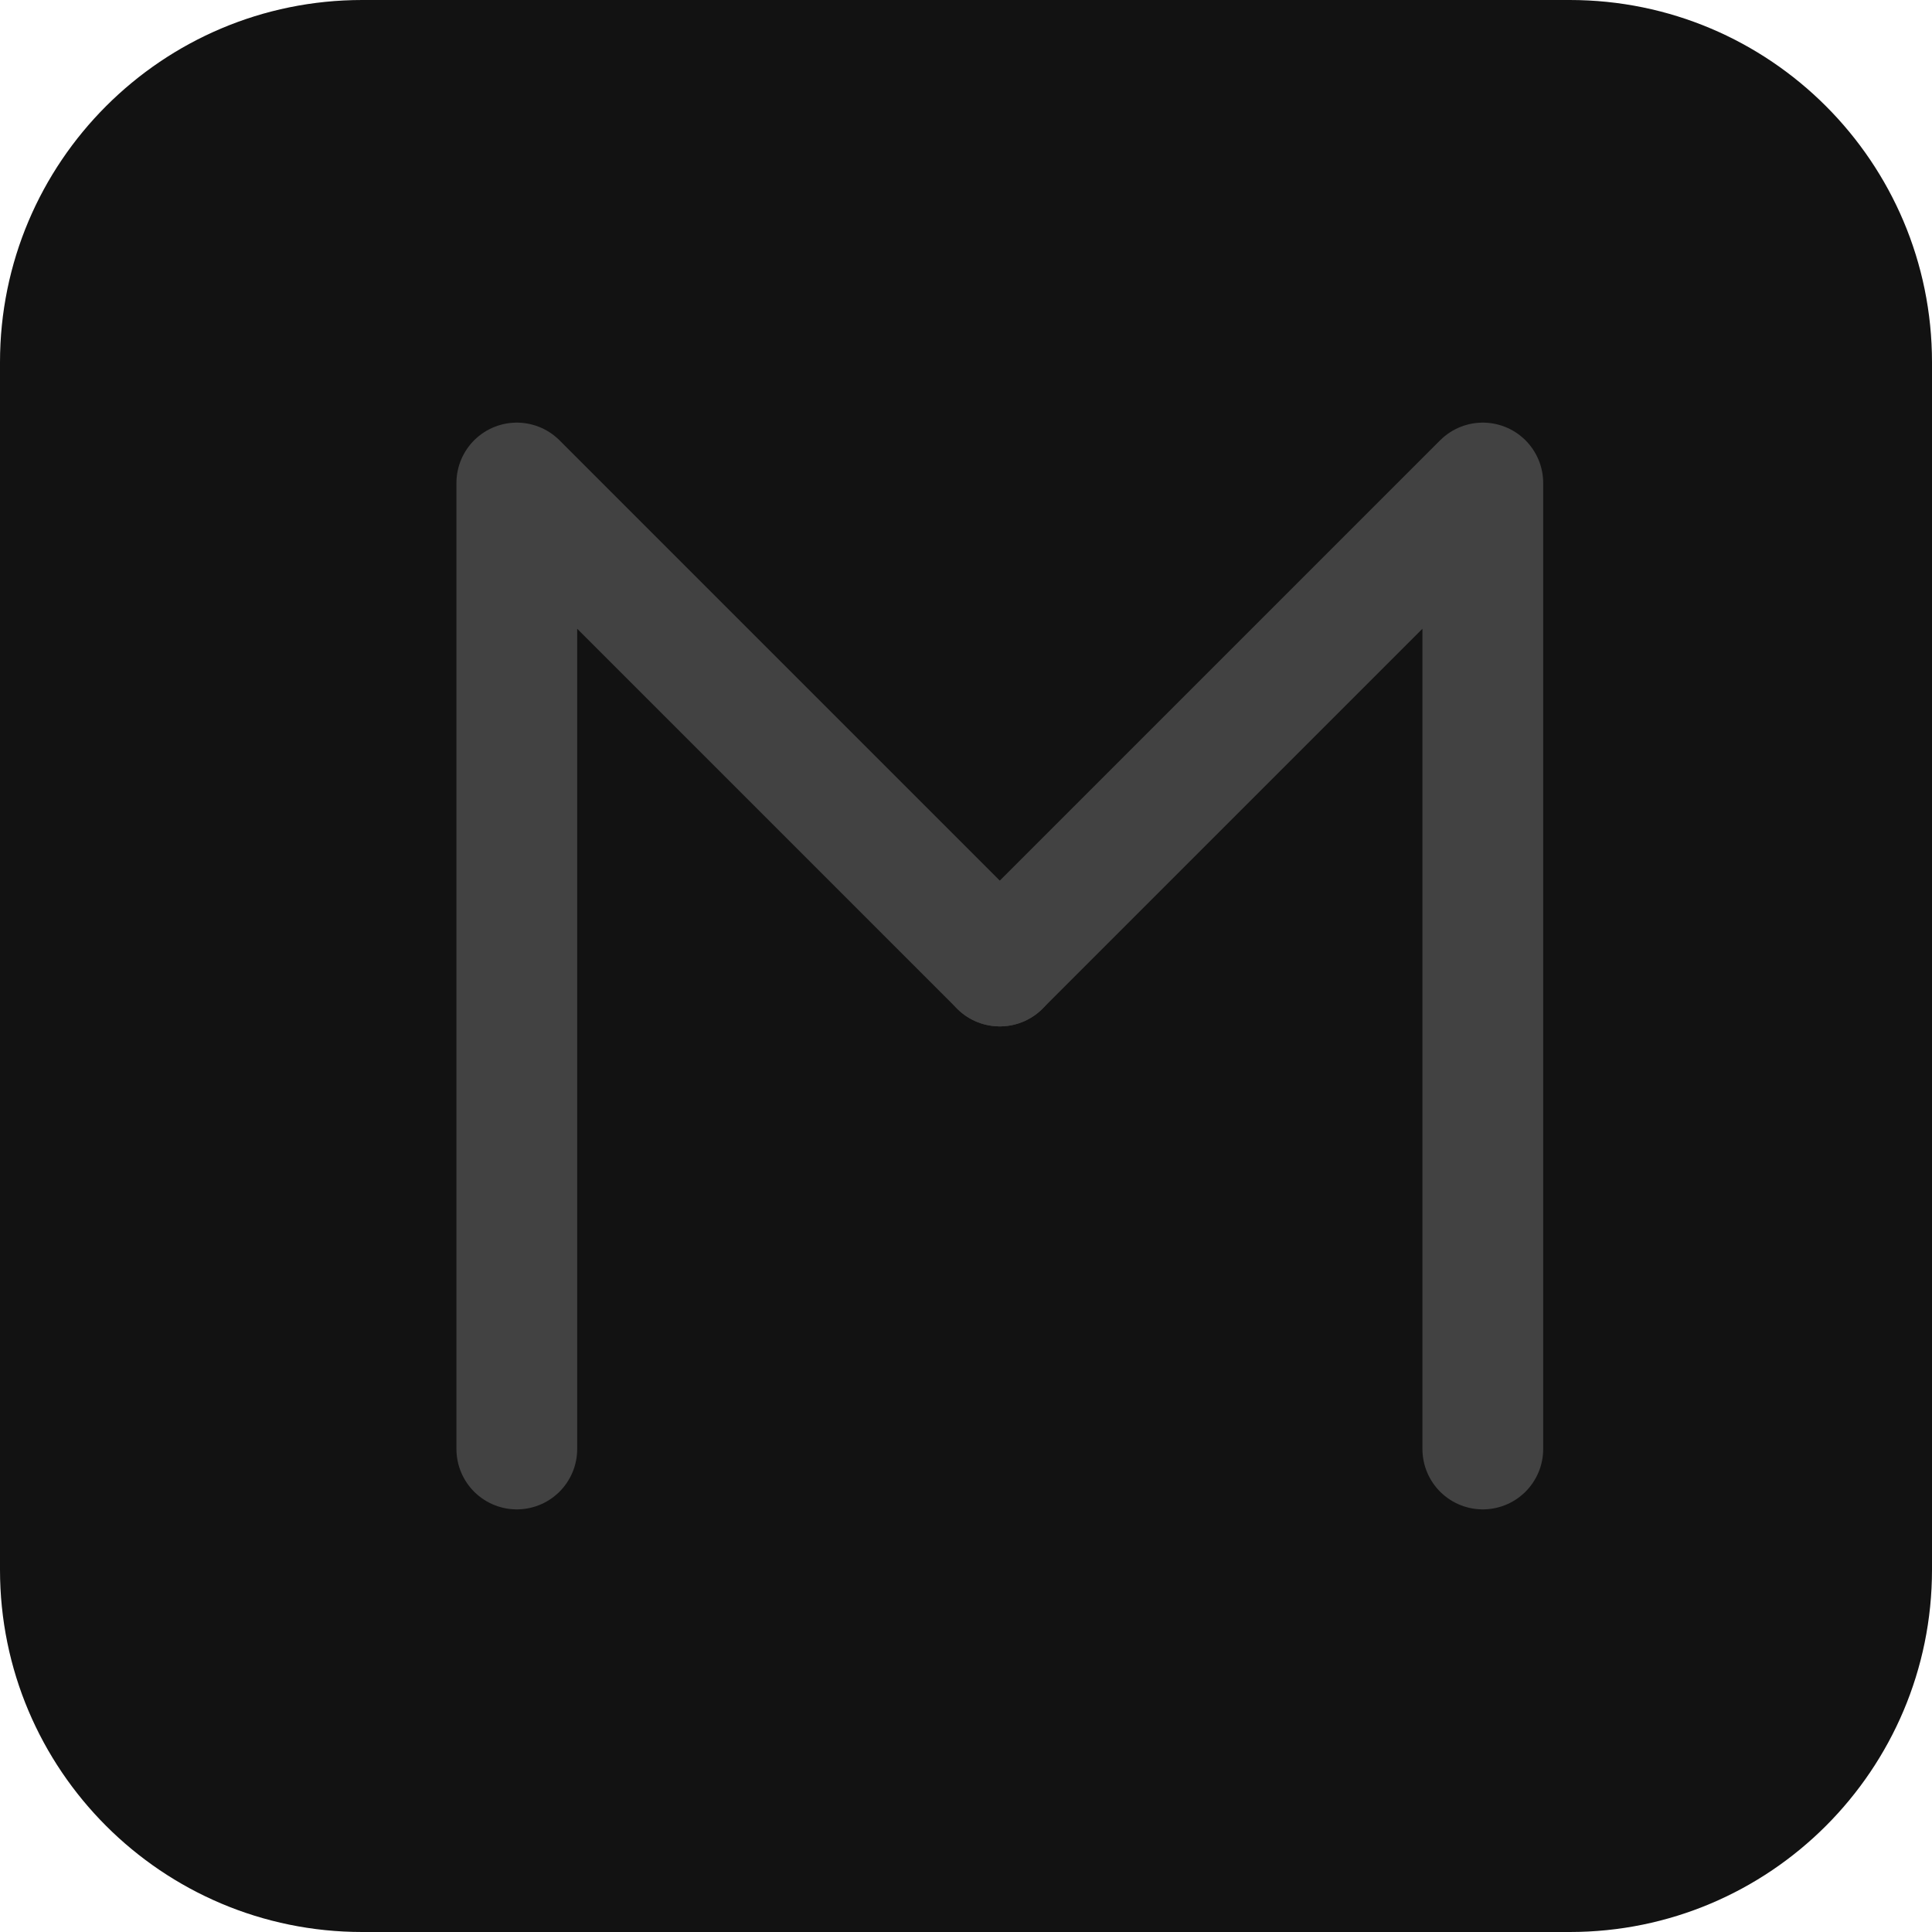
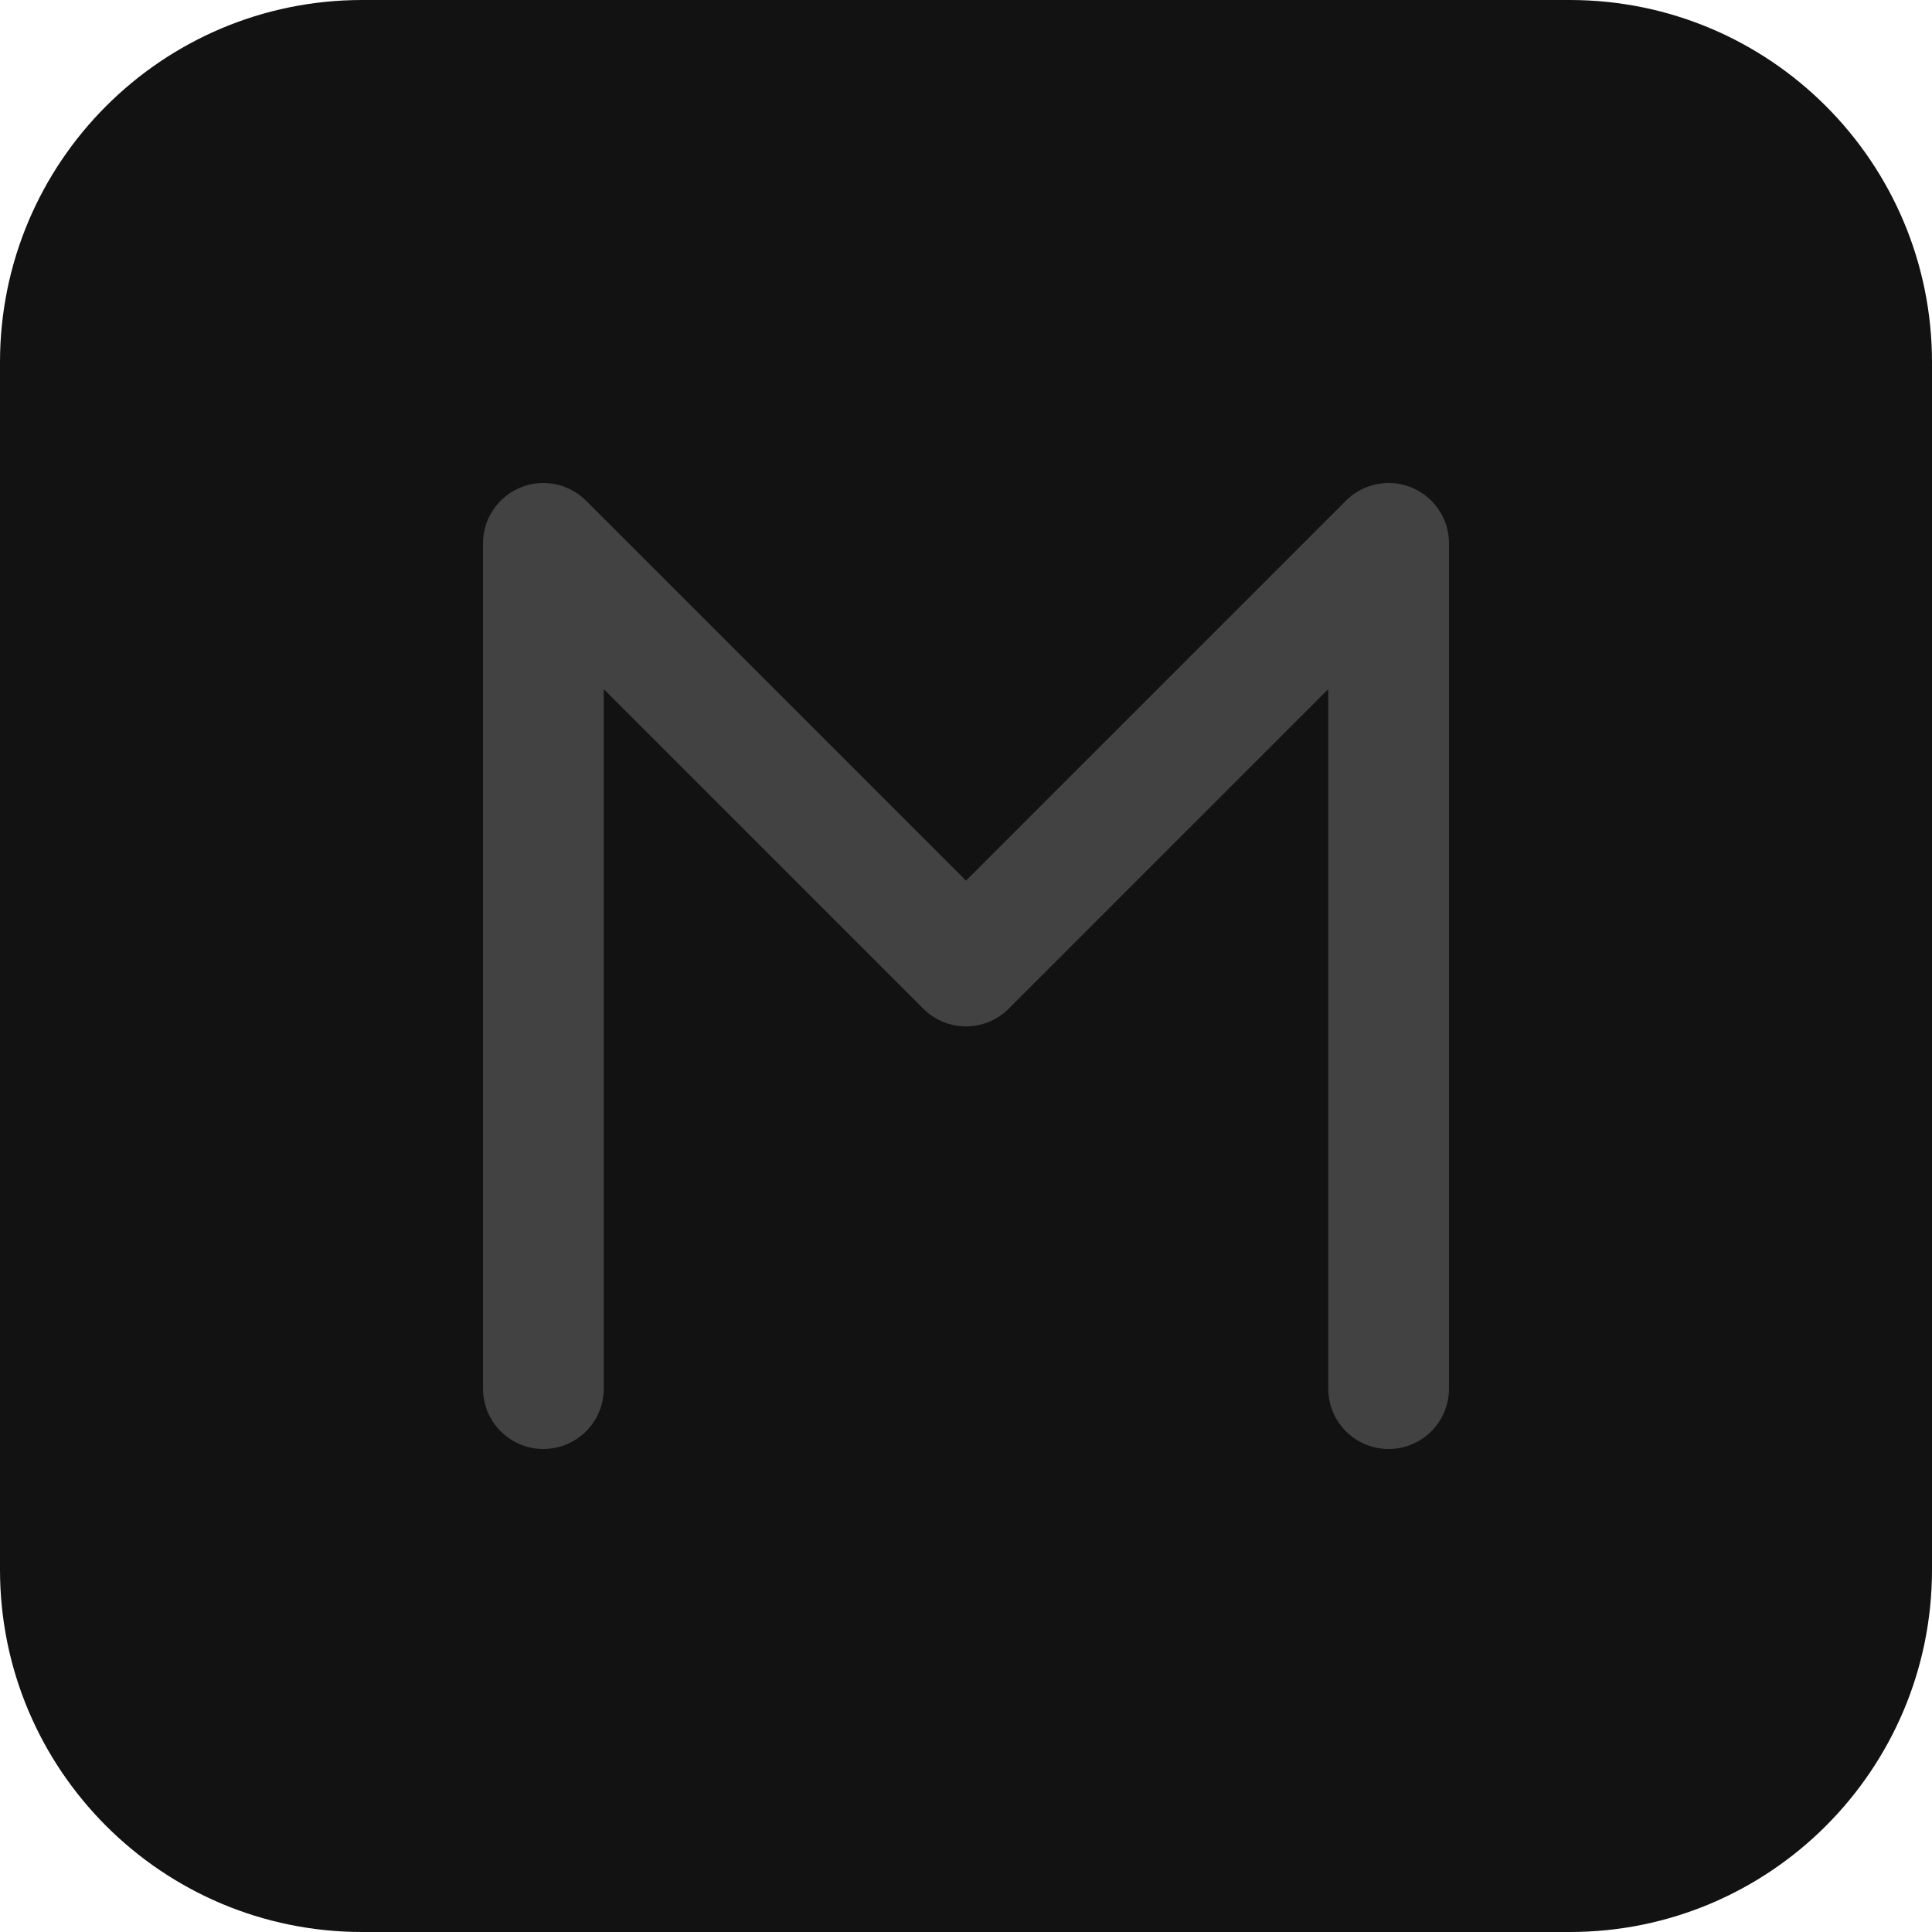
- <svg xmlns="http://www.w3.org/2000/svg" preserveAspectRatio="none" overflow="visible" style="display: block;" width="16" height="16" viewBox="0 0 16 16" fill="none">
-   <g id="Layer_1">
-     <rect width="16" height="16" rx="3" fill="#121212" />
-     <path id="Vector" d="M8.28 8L4.28 4V12" stroke-linecap="round" stroke-linejoin="round" stroke="#424242" />
-     <path id="Vector_2" d="M8.28 8L12.28 4V12" stroke-linecap="round" stroke-linejoin="round" stroke="#424242" />
-   </g>
+ <svg xmlns="http://www.w3.org/2000/svg" width="16" height="16" viewBox="0 0 16 16" fill="none">
+   <rect width="16" height="16" rx="3" fill="#121212" />
+   <polyline points="11.5 11.5 11.5 4.5 8 8 4.5 4.5 4.5 11.5" stroke="#424242" stroke-width="1" stroke-linecap="round" stroke-linejoin="round" />
</svg>
